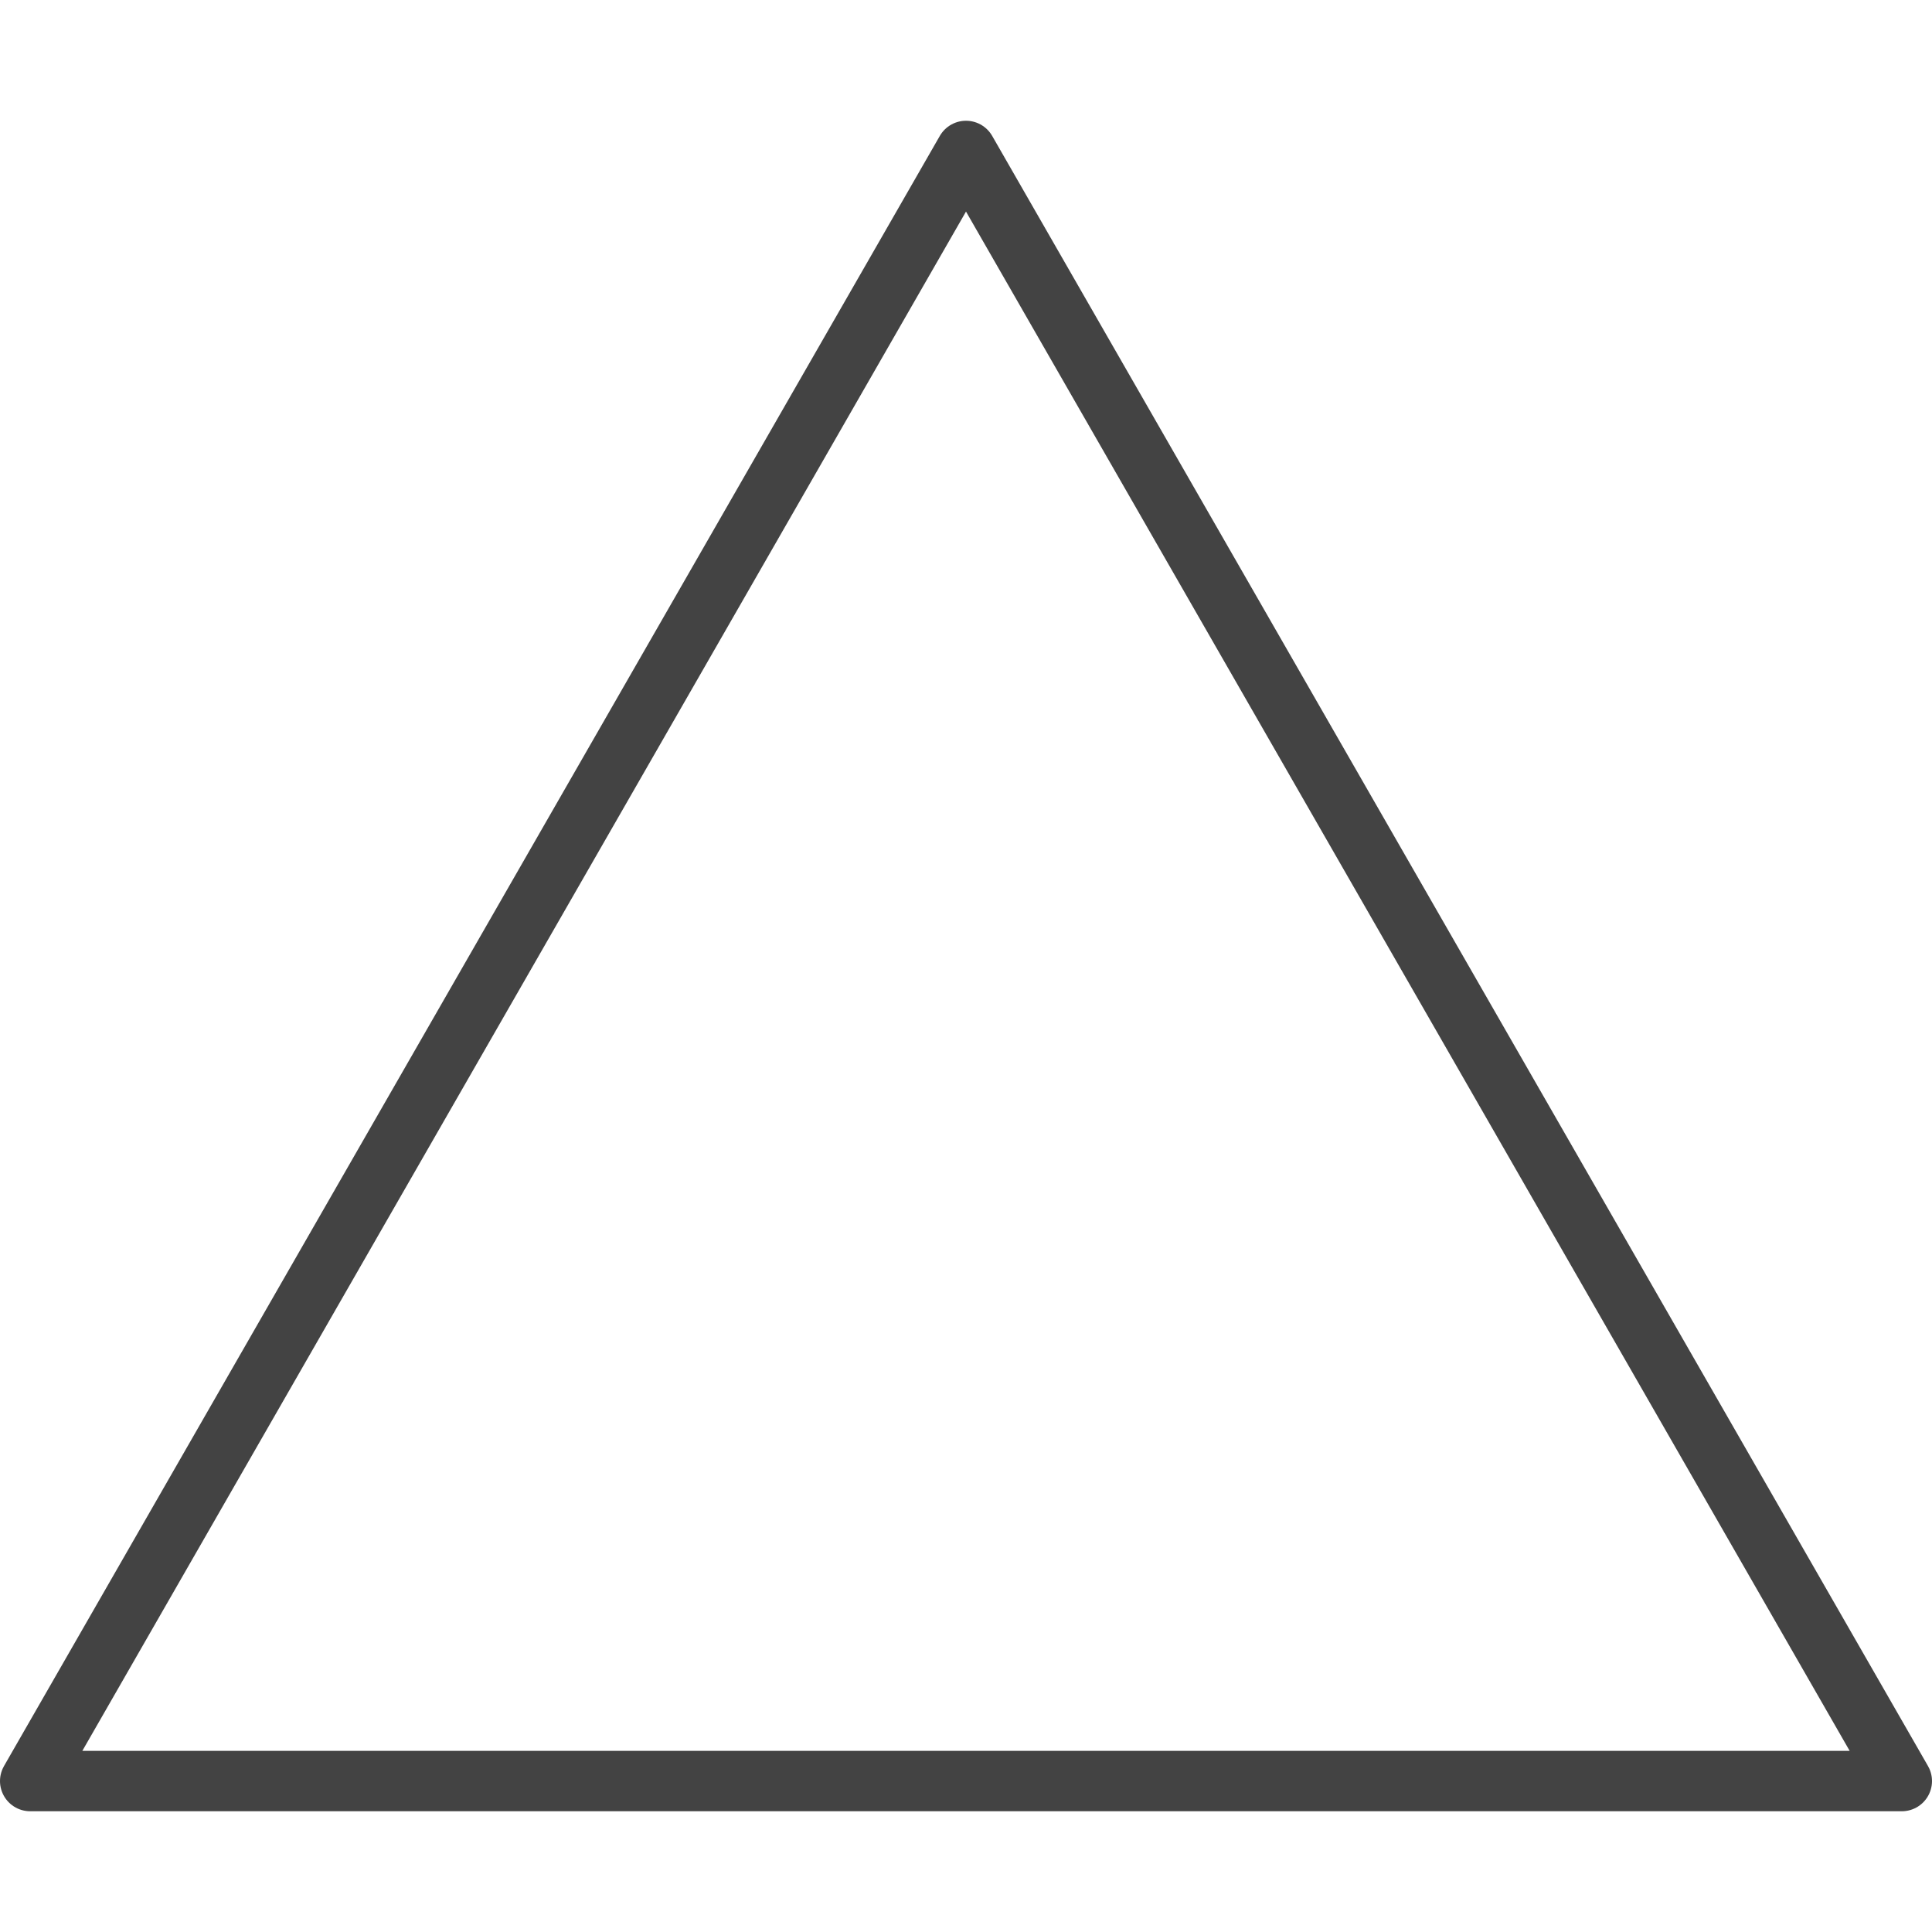
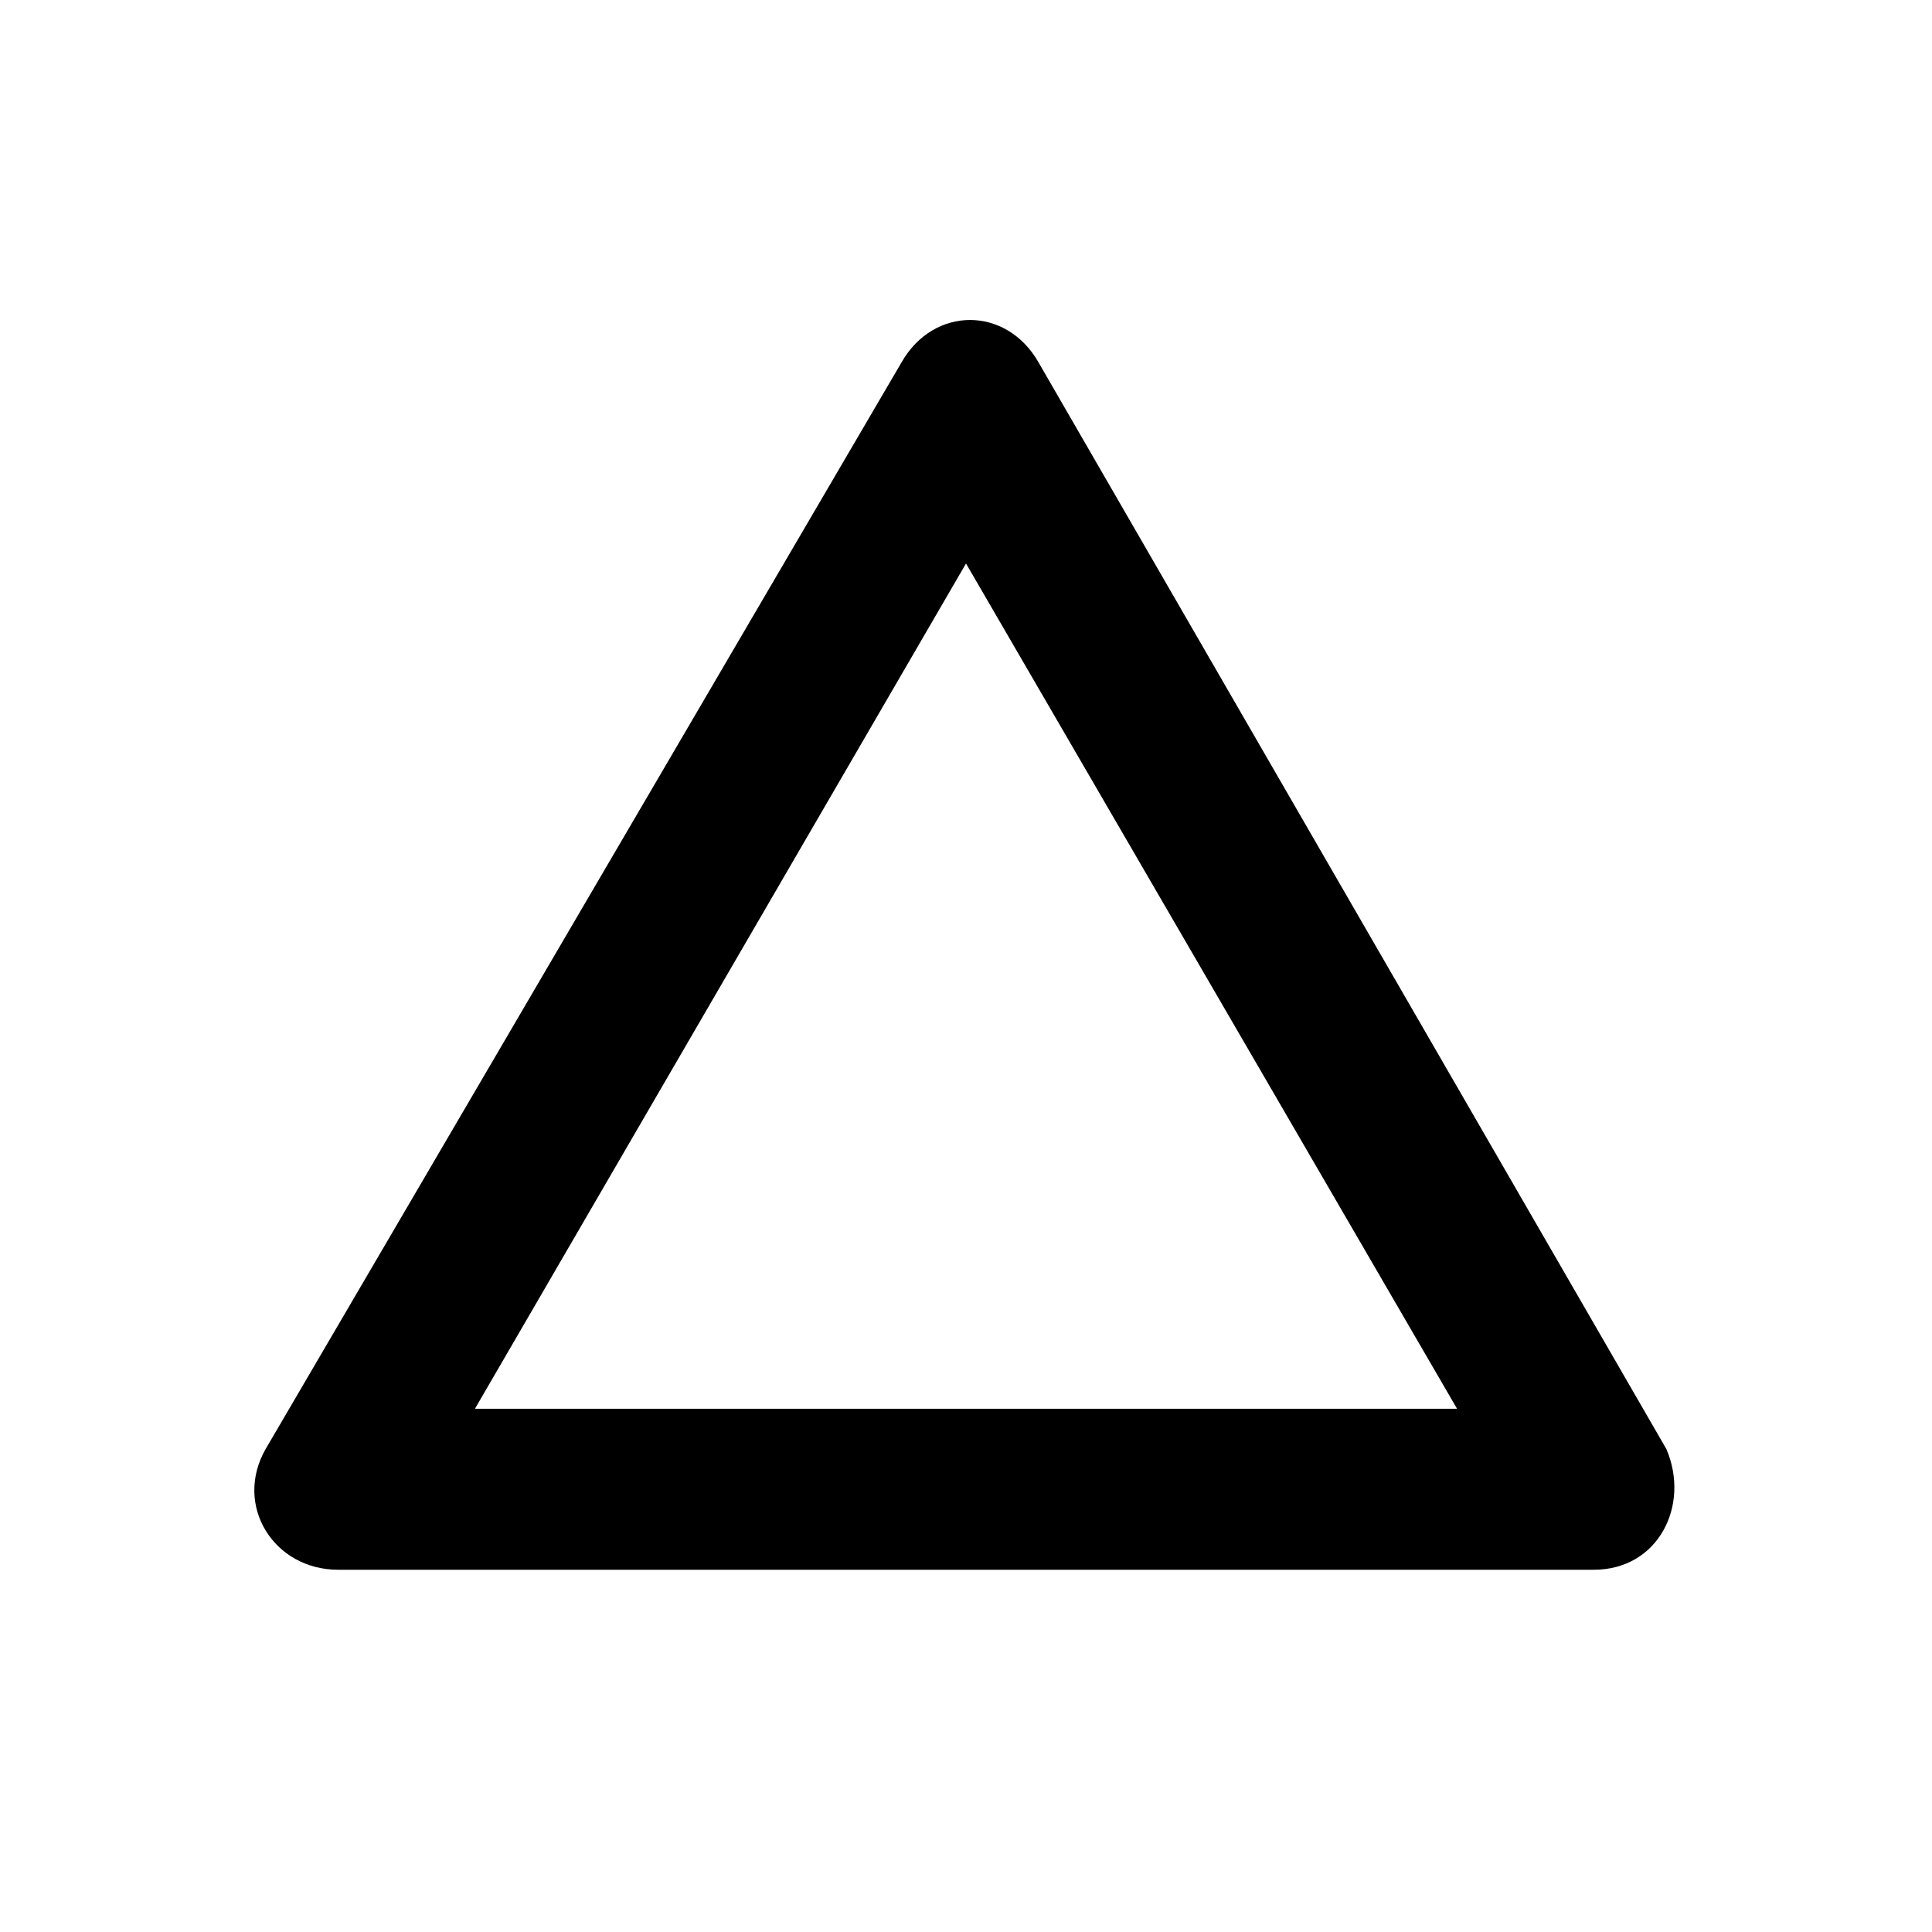
- <svg xmlns="http://www.w3.org/2000/svg" width="32" height="32" viewBox="0 0 32 32">
-   <g fill="none" fill-rule="evenodd">
-     <path stroke="#434343" stroke-linecap="round" stroke-linejoin="round" d="M16 2.5l15.5 27H.5z" />
-   </g>
+ <svg xmlns="http://www.w3.org/2000/svg" t="1577358208782" class="icon" viewBox="0 0 1024 1024" version="1.1" p-id="20485" width="200" height="200">
+   <defs>
+     <style type="text/css" />
+   </defs>
+   <path d="M883.2 768L550.4 192c-17.067-29.867-55.467-29.867-72.533 0L140.8 768c-17.067 29.867 4.267 64 38.4 64h665.6c34.133 0 51.2-34.133 38.4-64z m-631.467-21.333L512 298.667l260.267 448H251.733z" p-id="20486" />
</svg>
